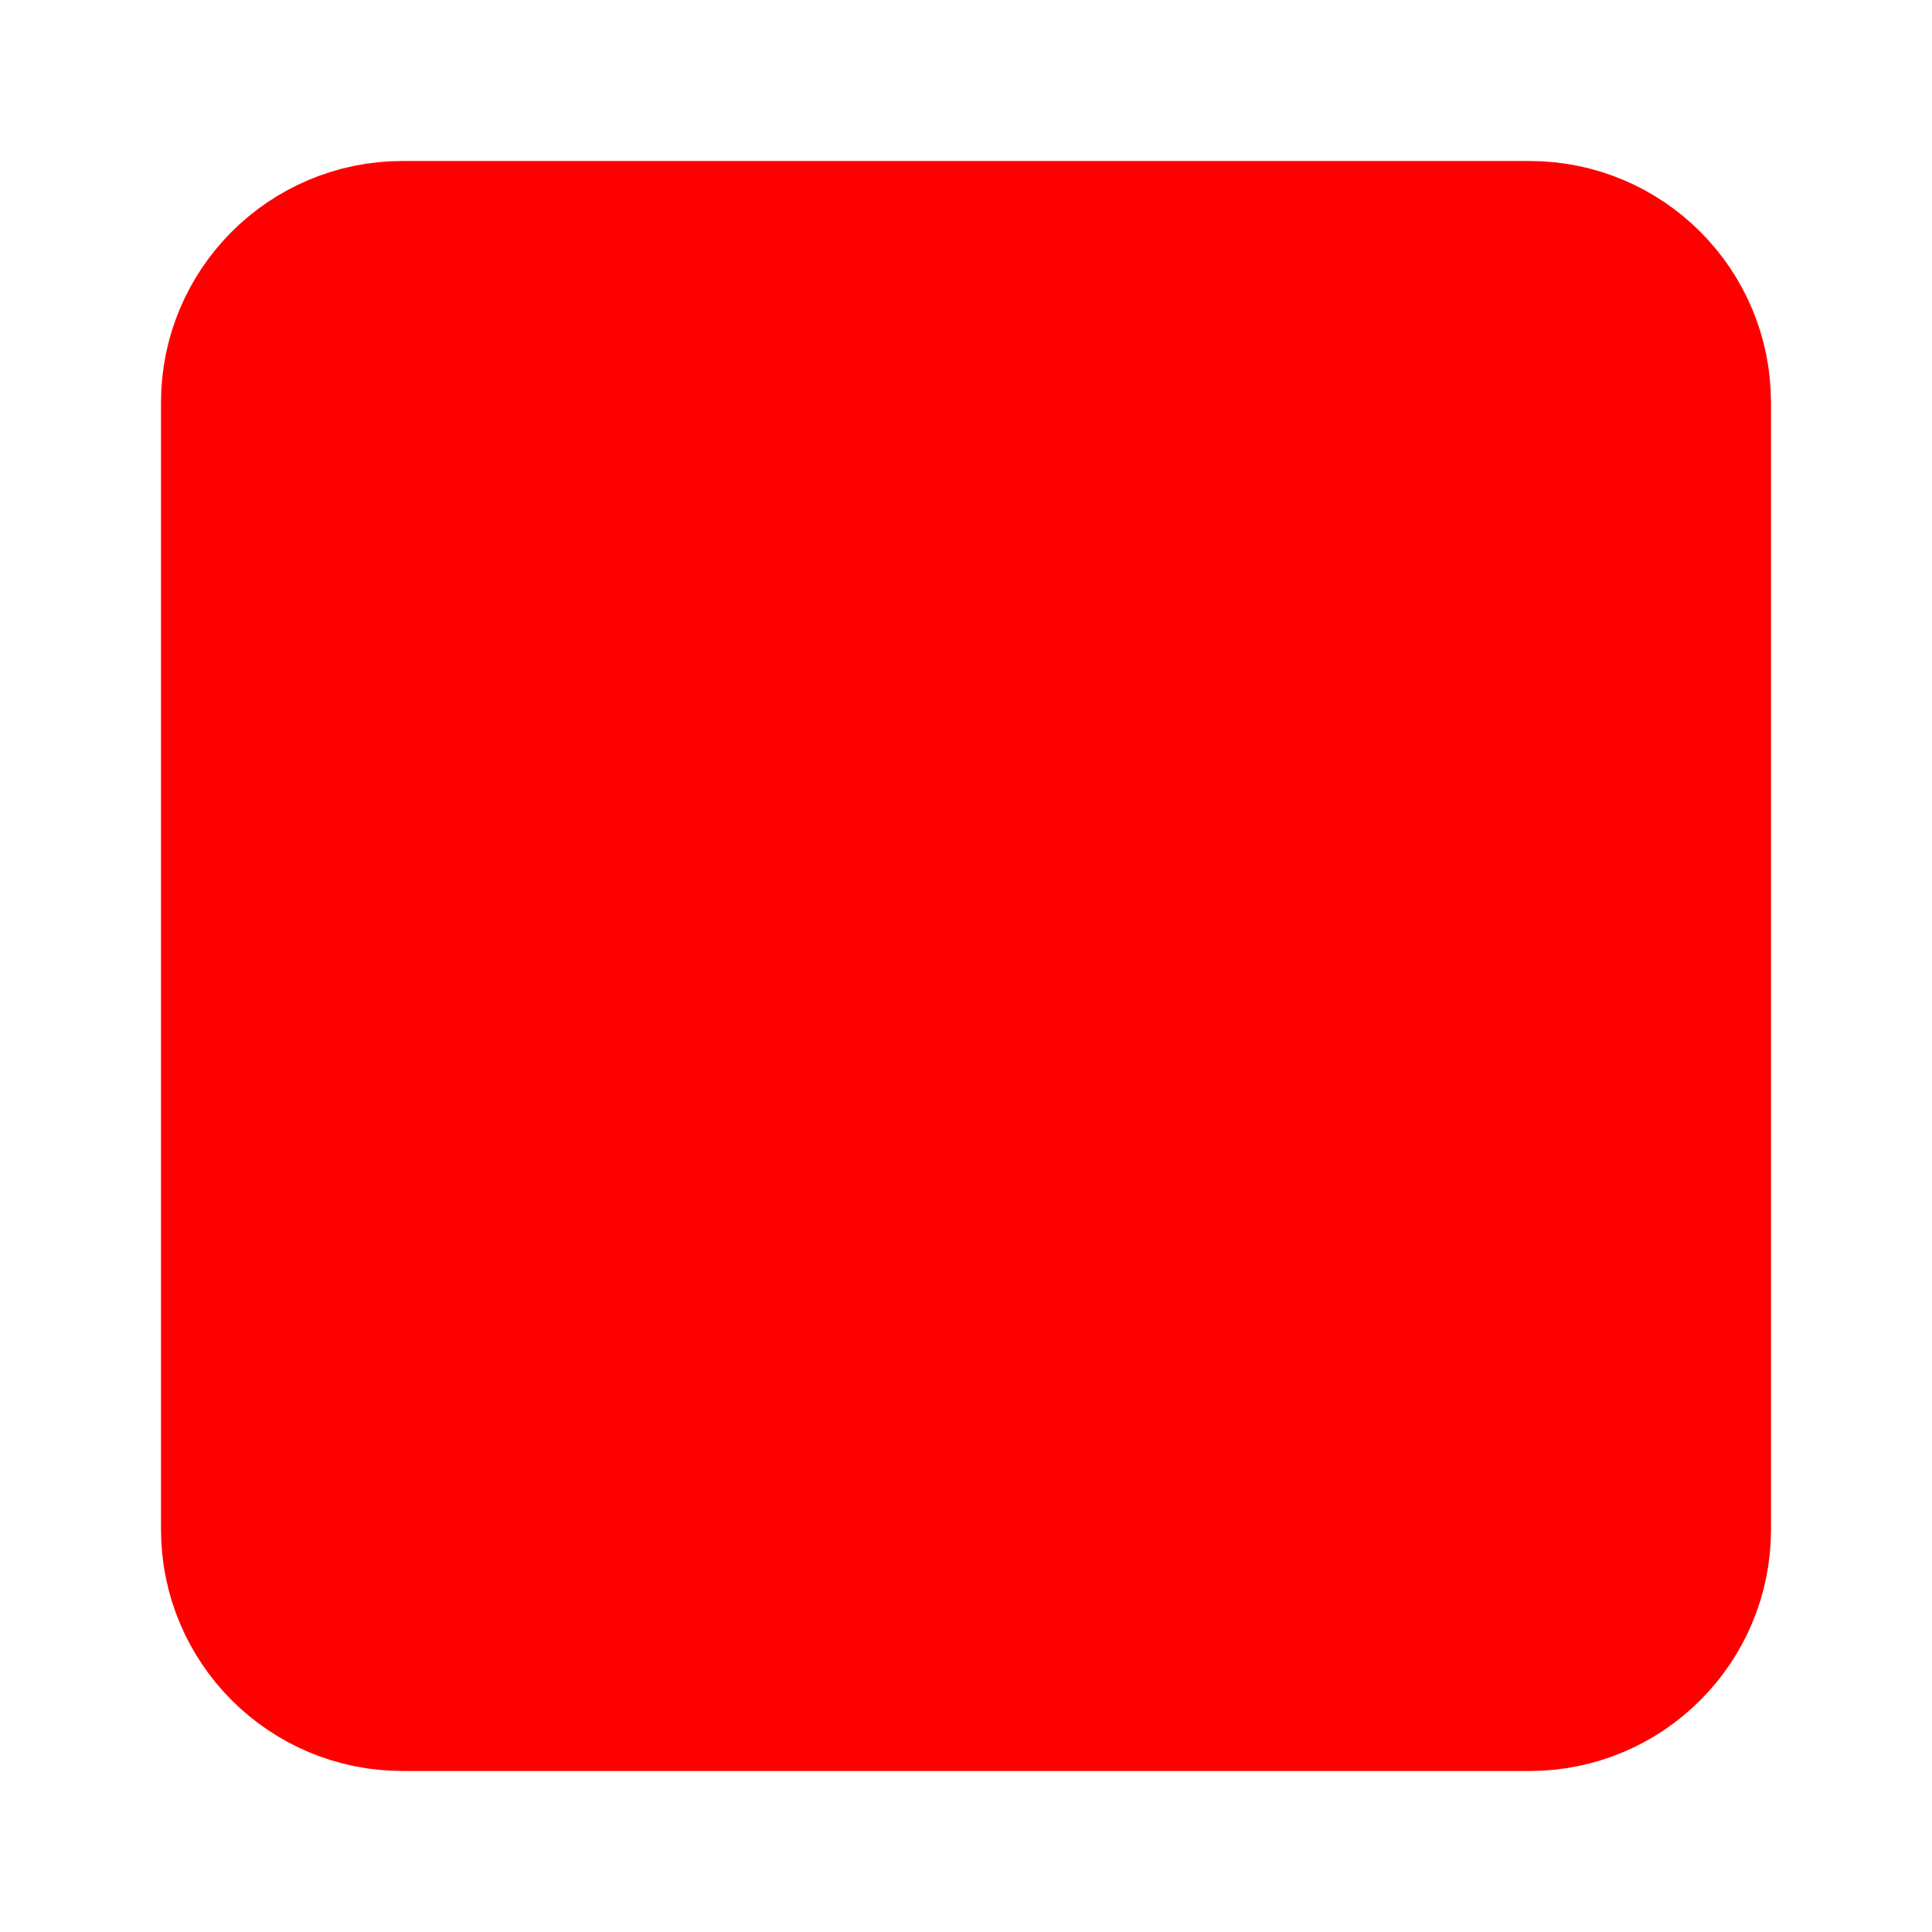
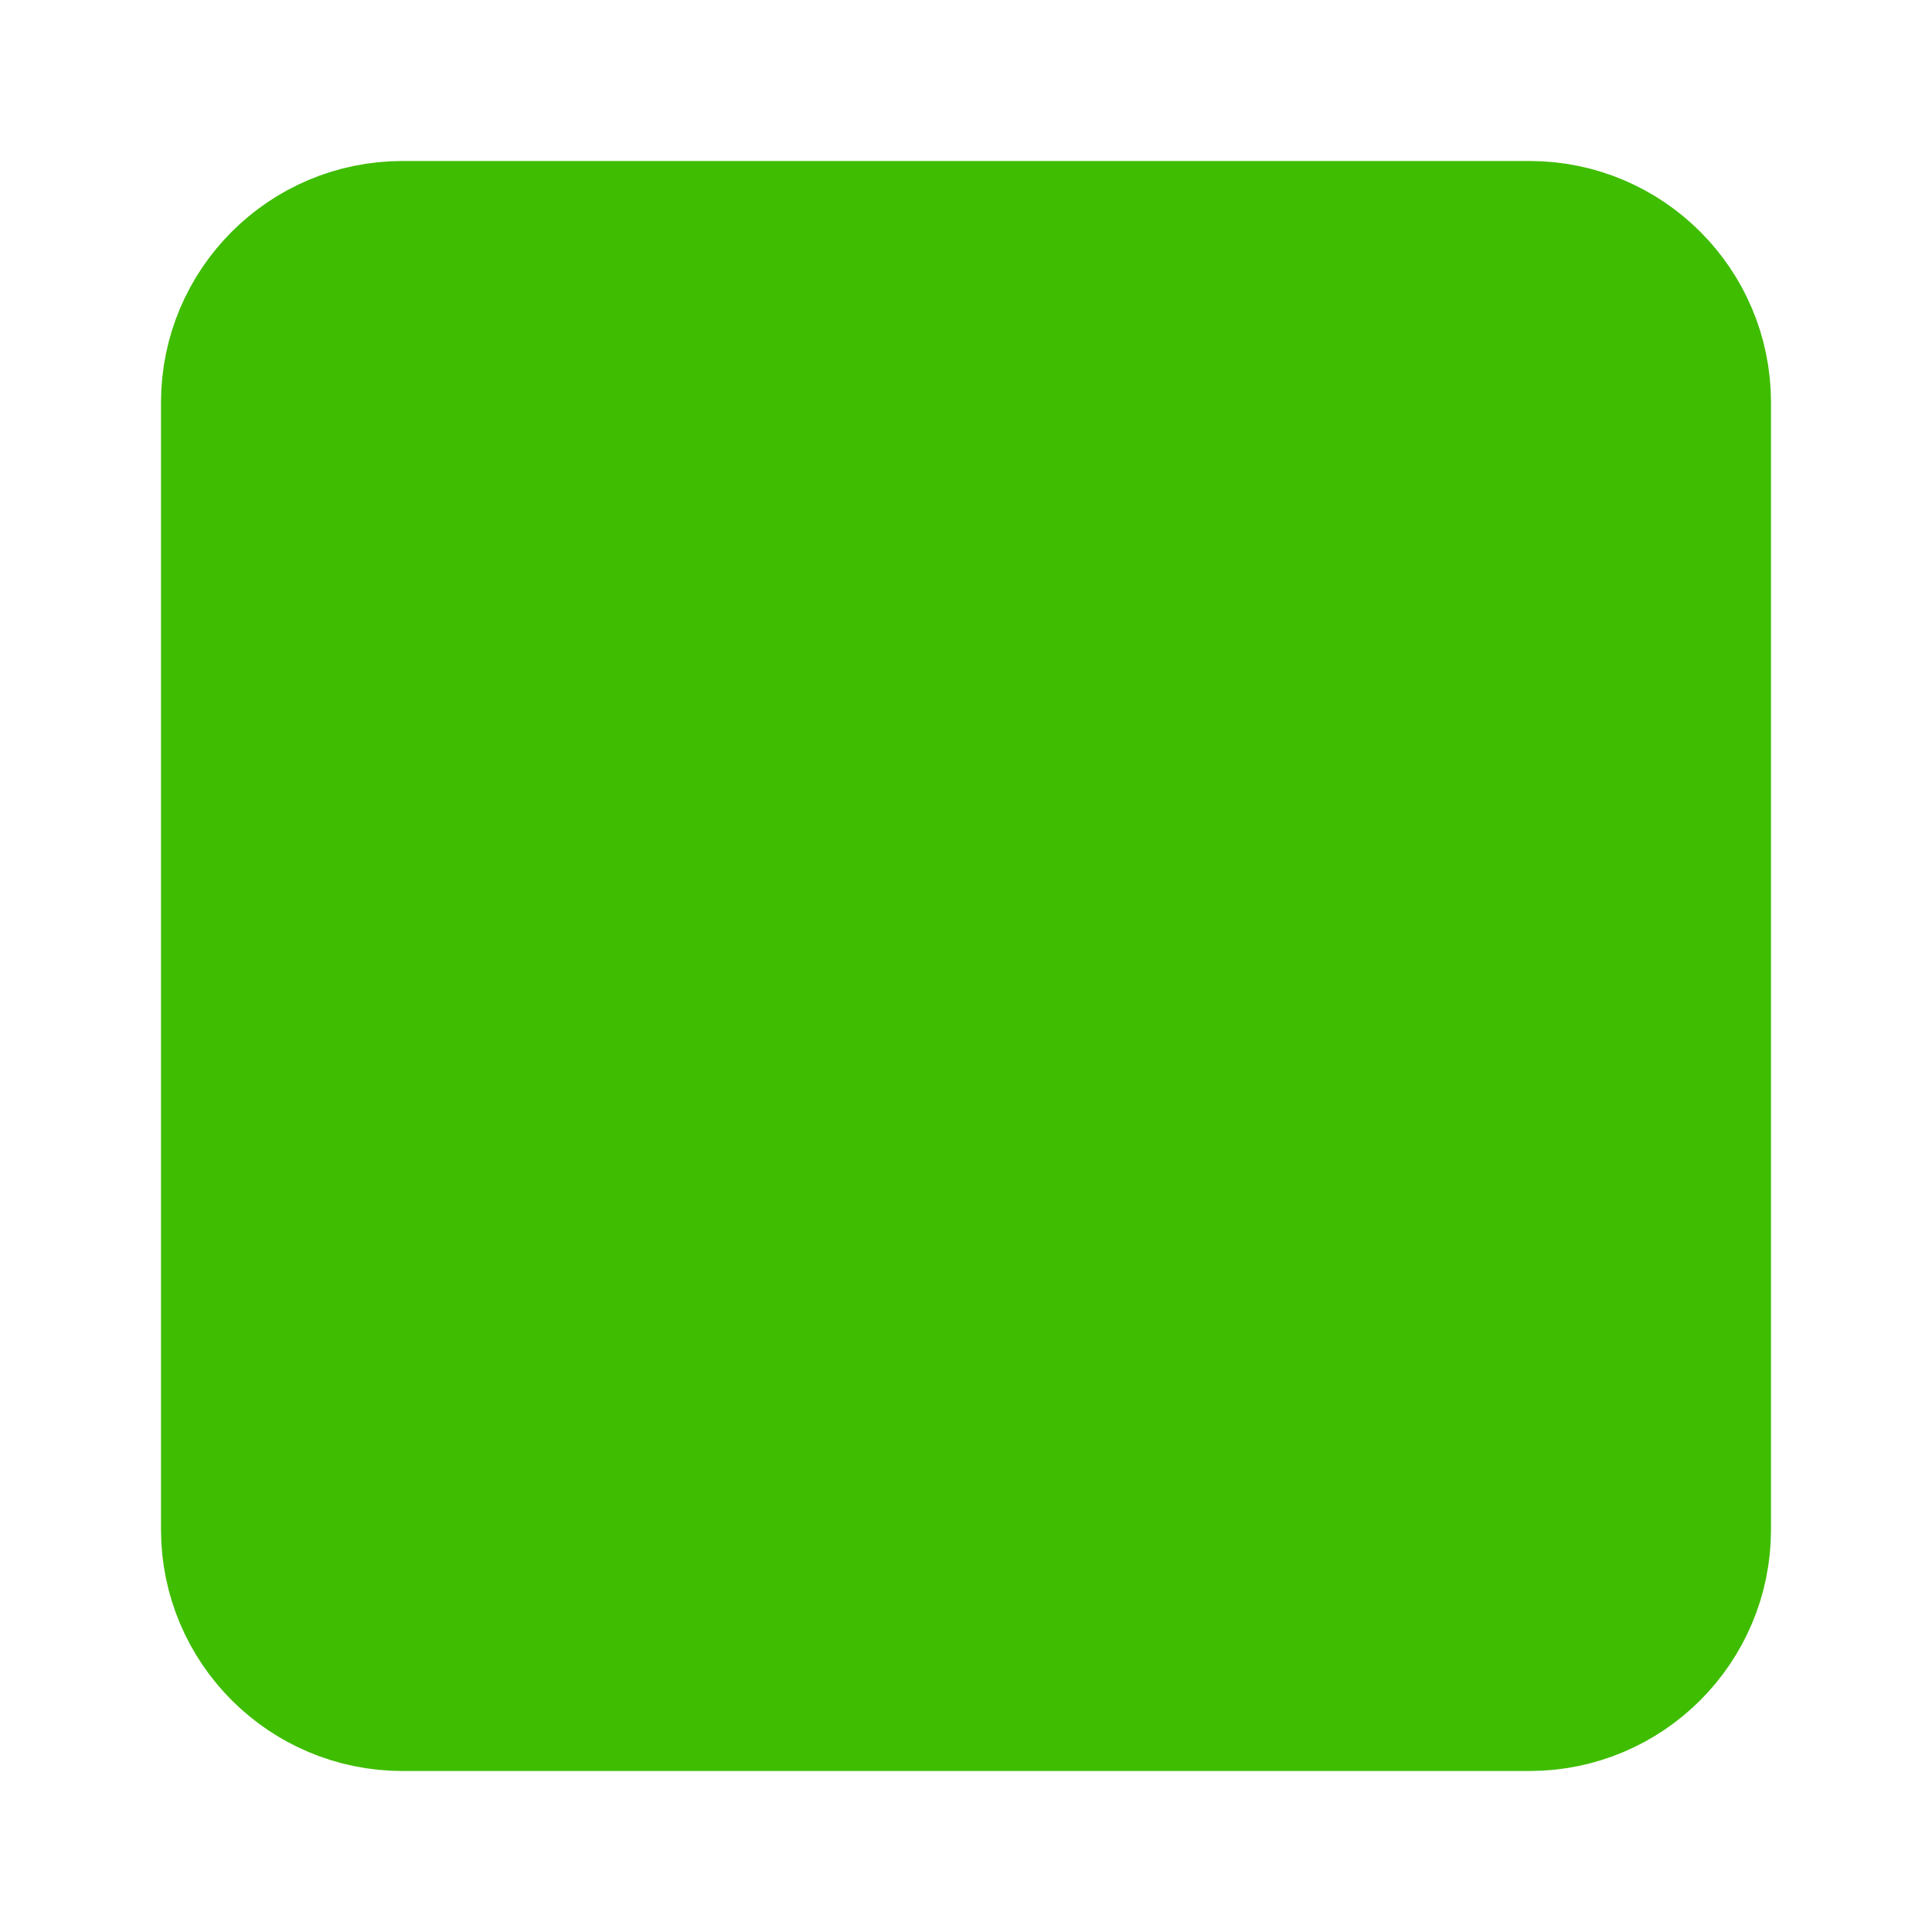
- <svg xmlns="http://www.w3.org/2000/svg" width="24" height="24" viewBox="0 0 24 24" fill="#ff0000" stroke="#ff0000" stroke-width="2" stroke-linecap="round" stroke-linejoin="round" class="feather feather-square">
+ <svg xmlns="http://www.w3.org/2000/svg" width="24" height="24" viewBox="0 0 24 24" fill="#3fbd00" stroke="#3fbd00" stroke-width="2" stroke-linecap="round" stroke-linejoin="round" class="feather feather-square">
  <rect x="3" y="3" width="18" height="18" rx="2" ry="2" />
</svg>
